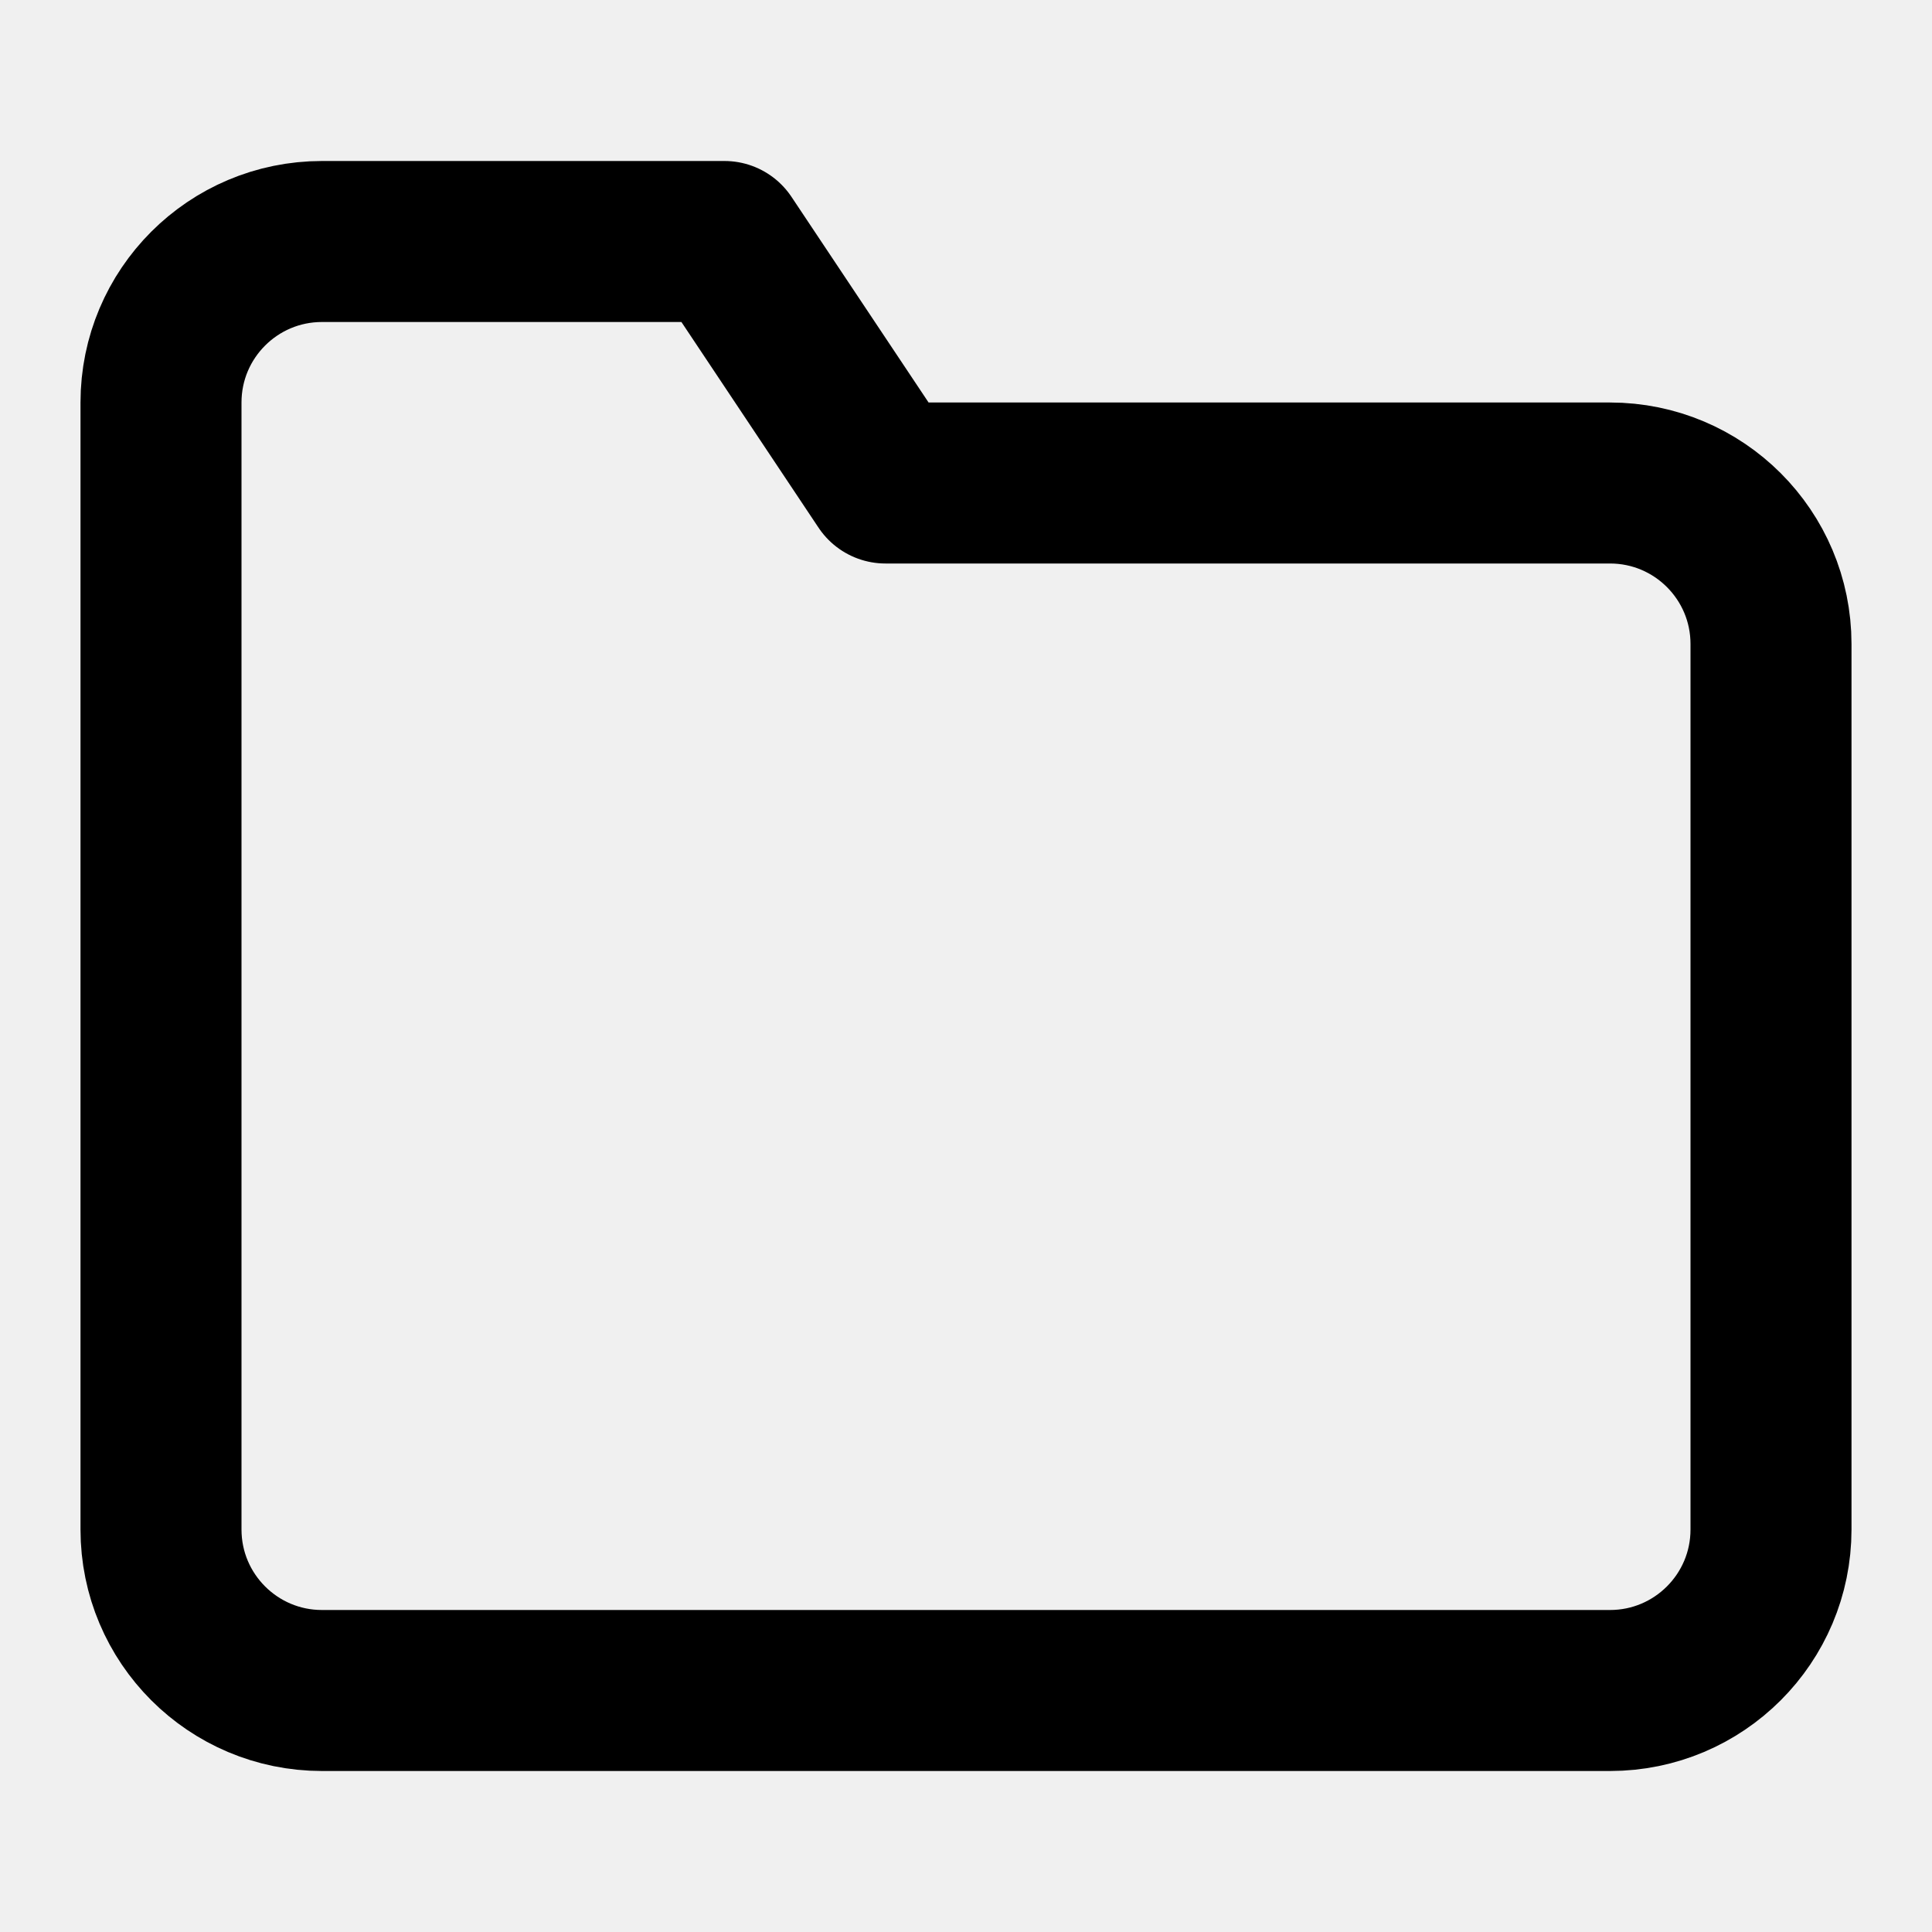
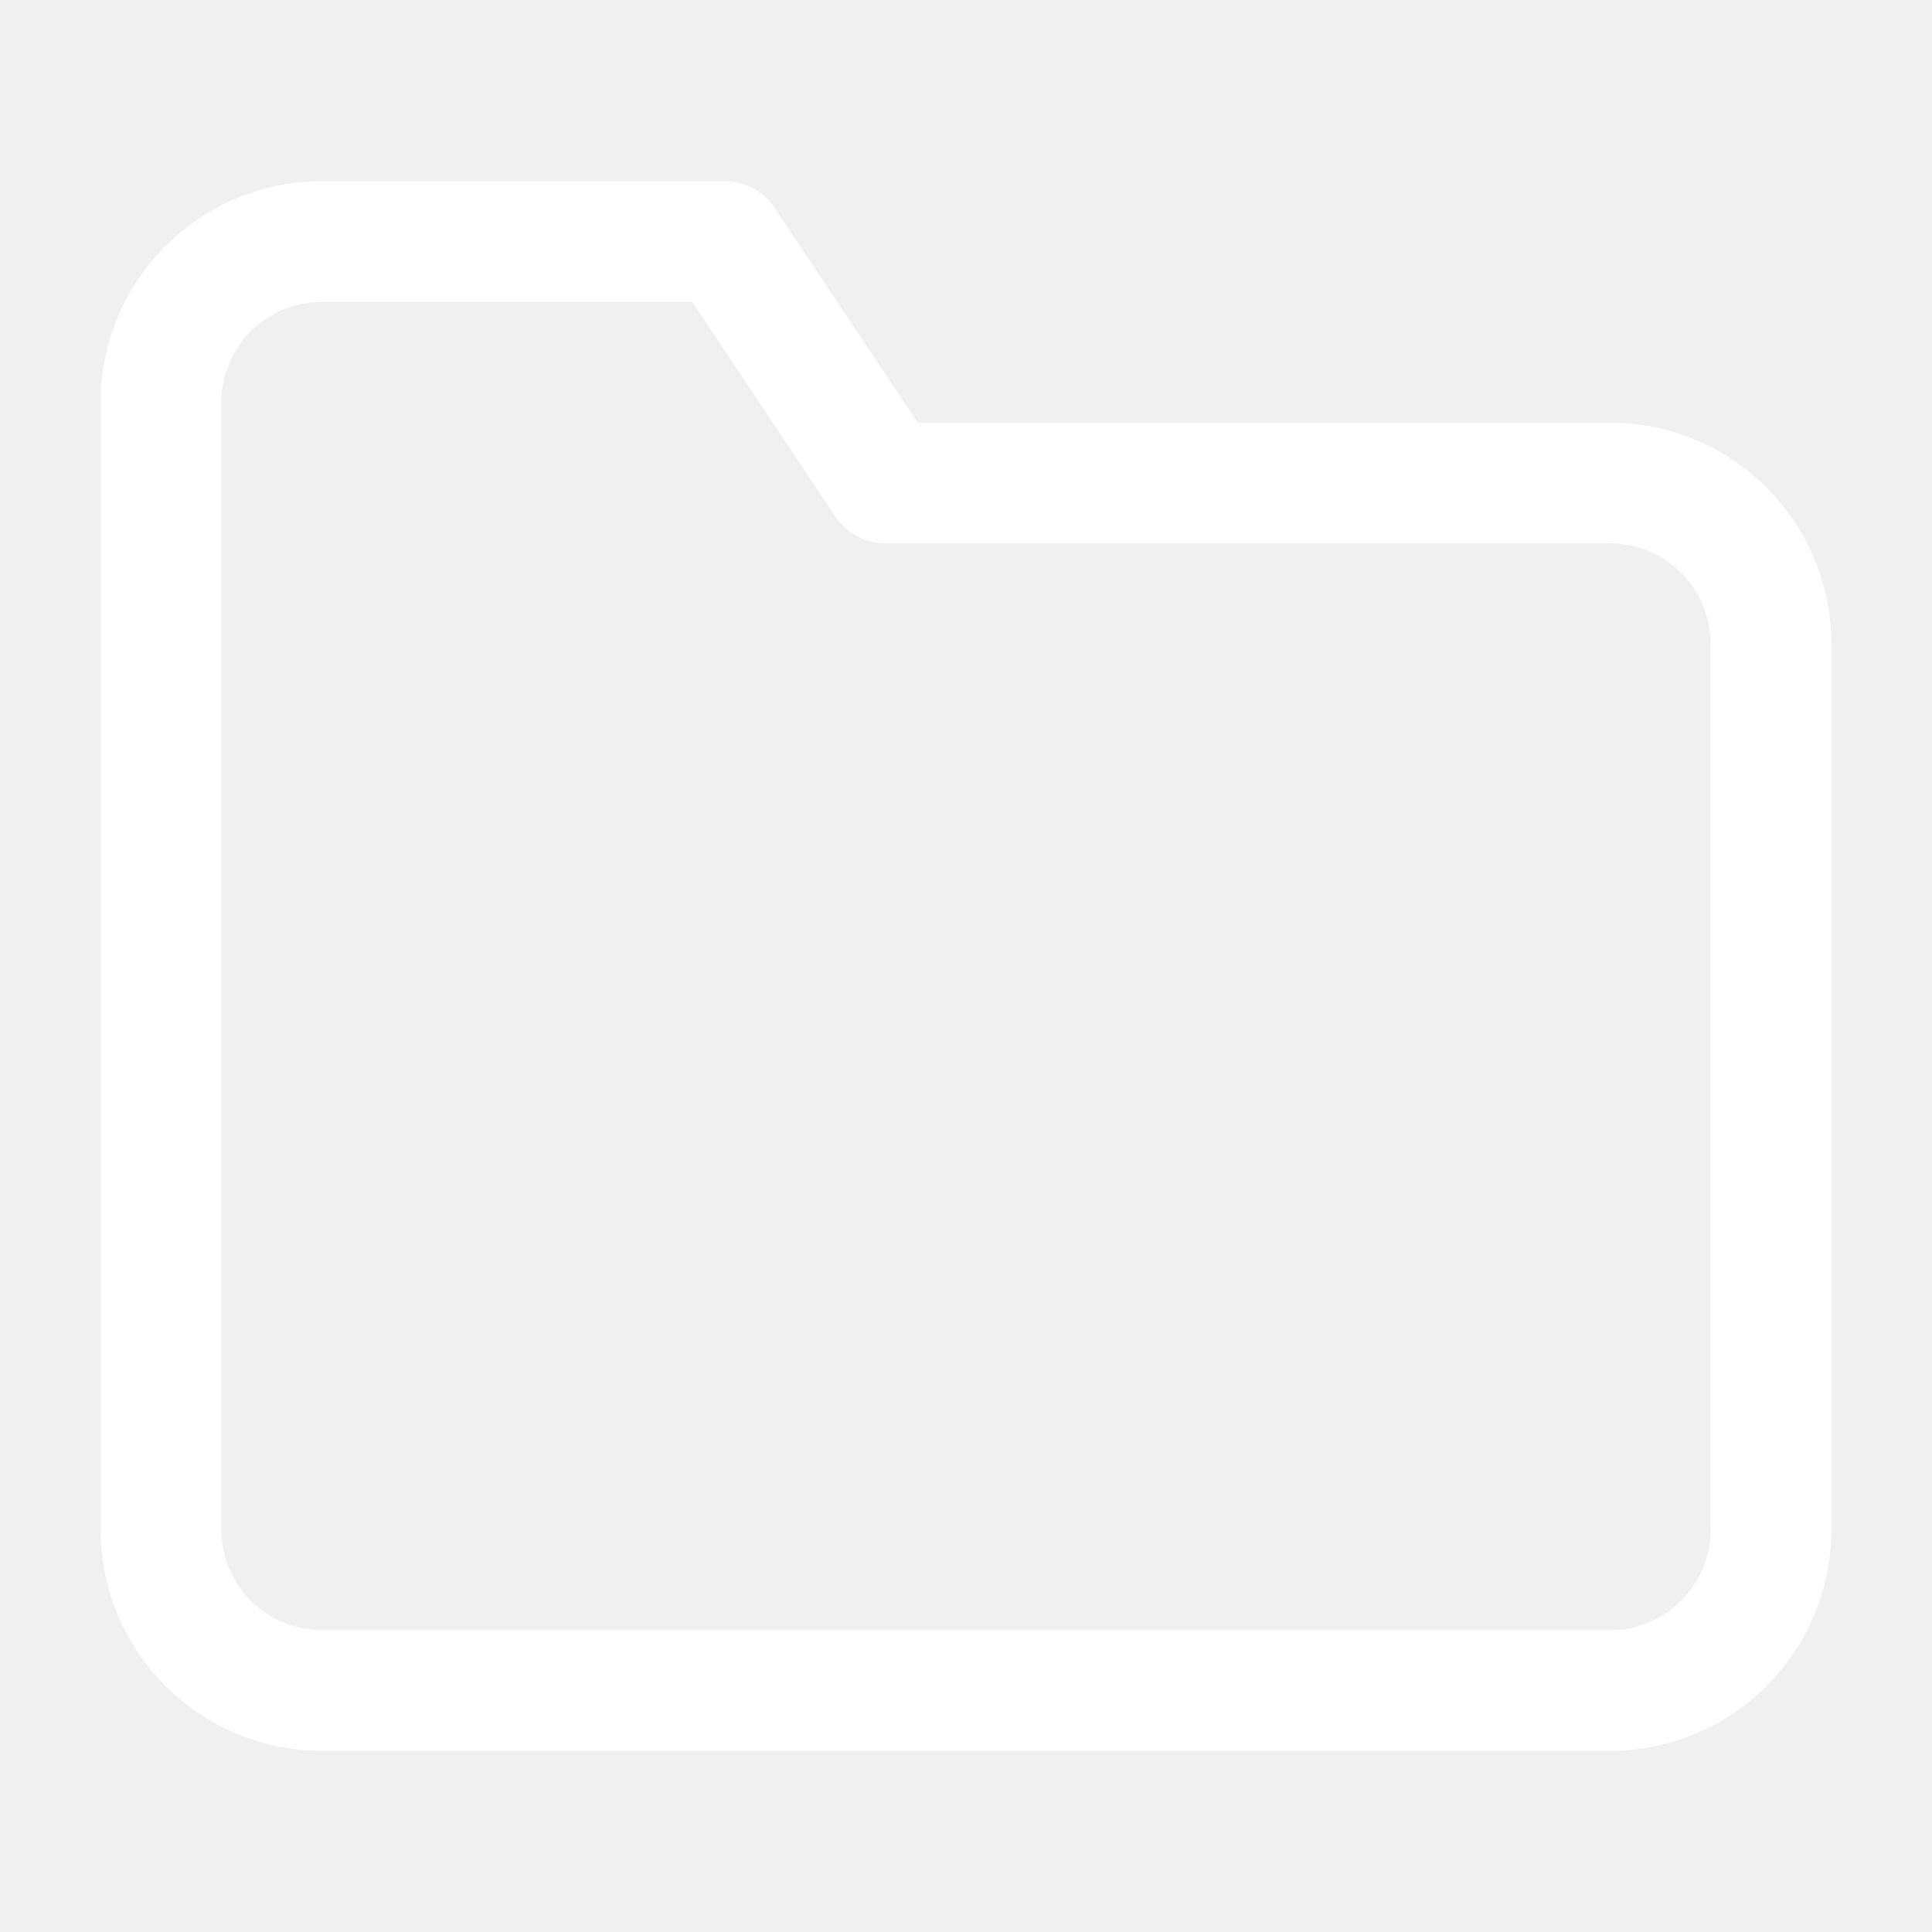
- <svg xmlns="http://www.w3.org/2000/svg" viewBox="0 0 24 24" fill="none" stroke="currentColor" stroke-width="2" stroke-linecap="round" stroke-linejoin="round">
+ <svg xmlns="http://www.w3.org/2000/svg" viewBox="0 0 24 24" fill="none" stroke="white" stroke-width="1.5" stroke-linecap="round" stroke-linejoin="round">
  <path d="M22 19a2 2 0 0 1-2 2H4a2 2 0 0 1-2-2V5a2 2 0 0 1 2-2h5l2 3h9a2 2 0 0 1 2 2z" />
</svg>
